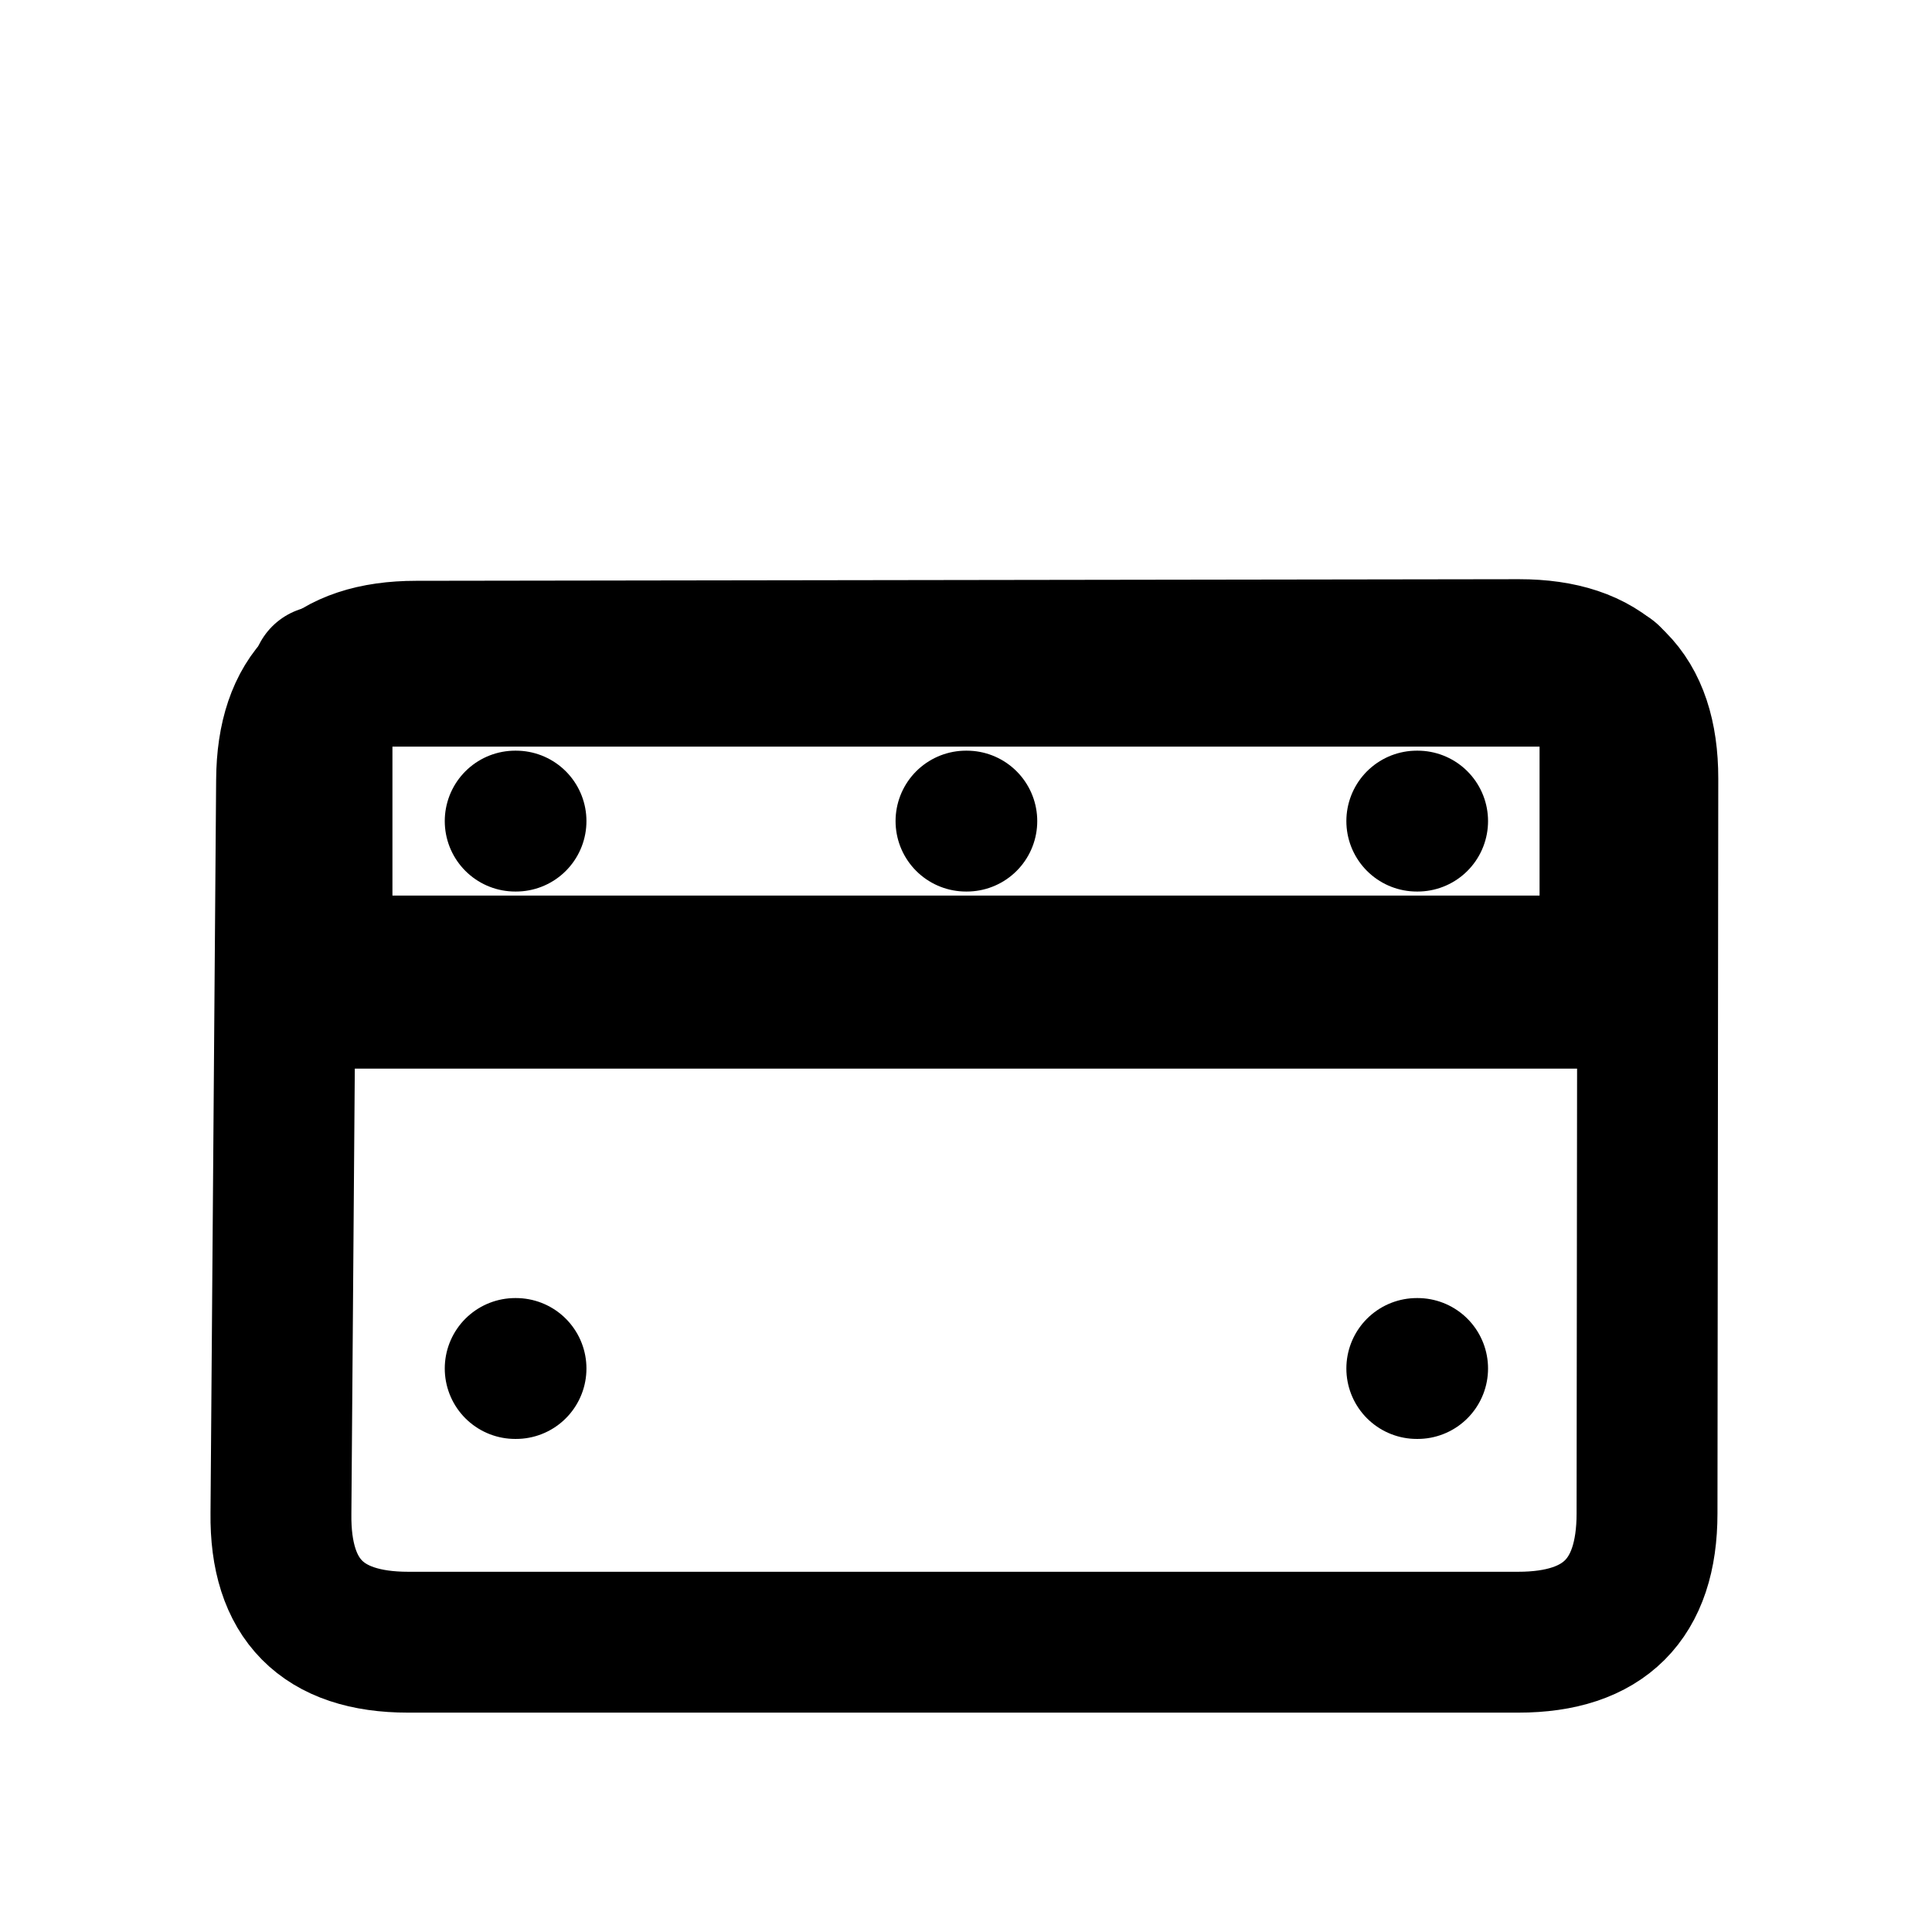
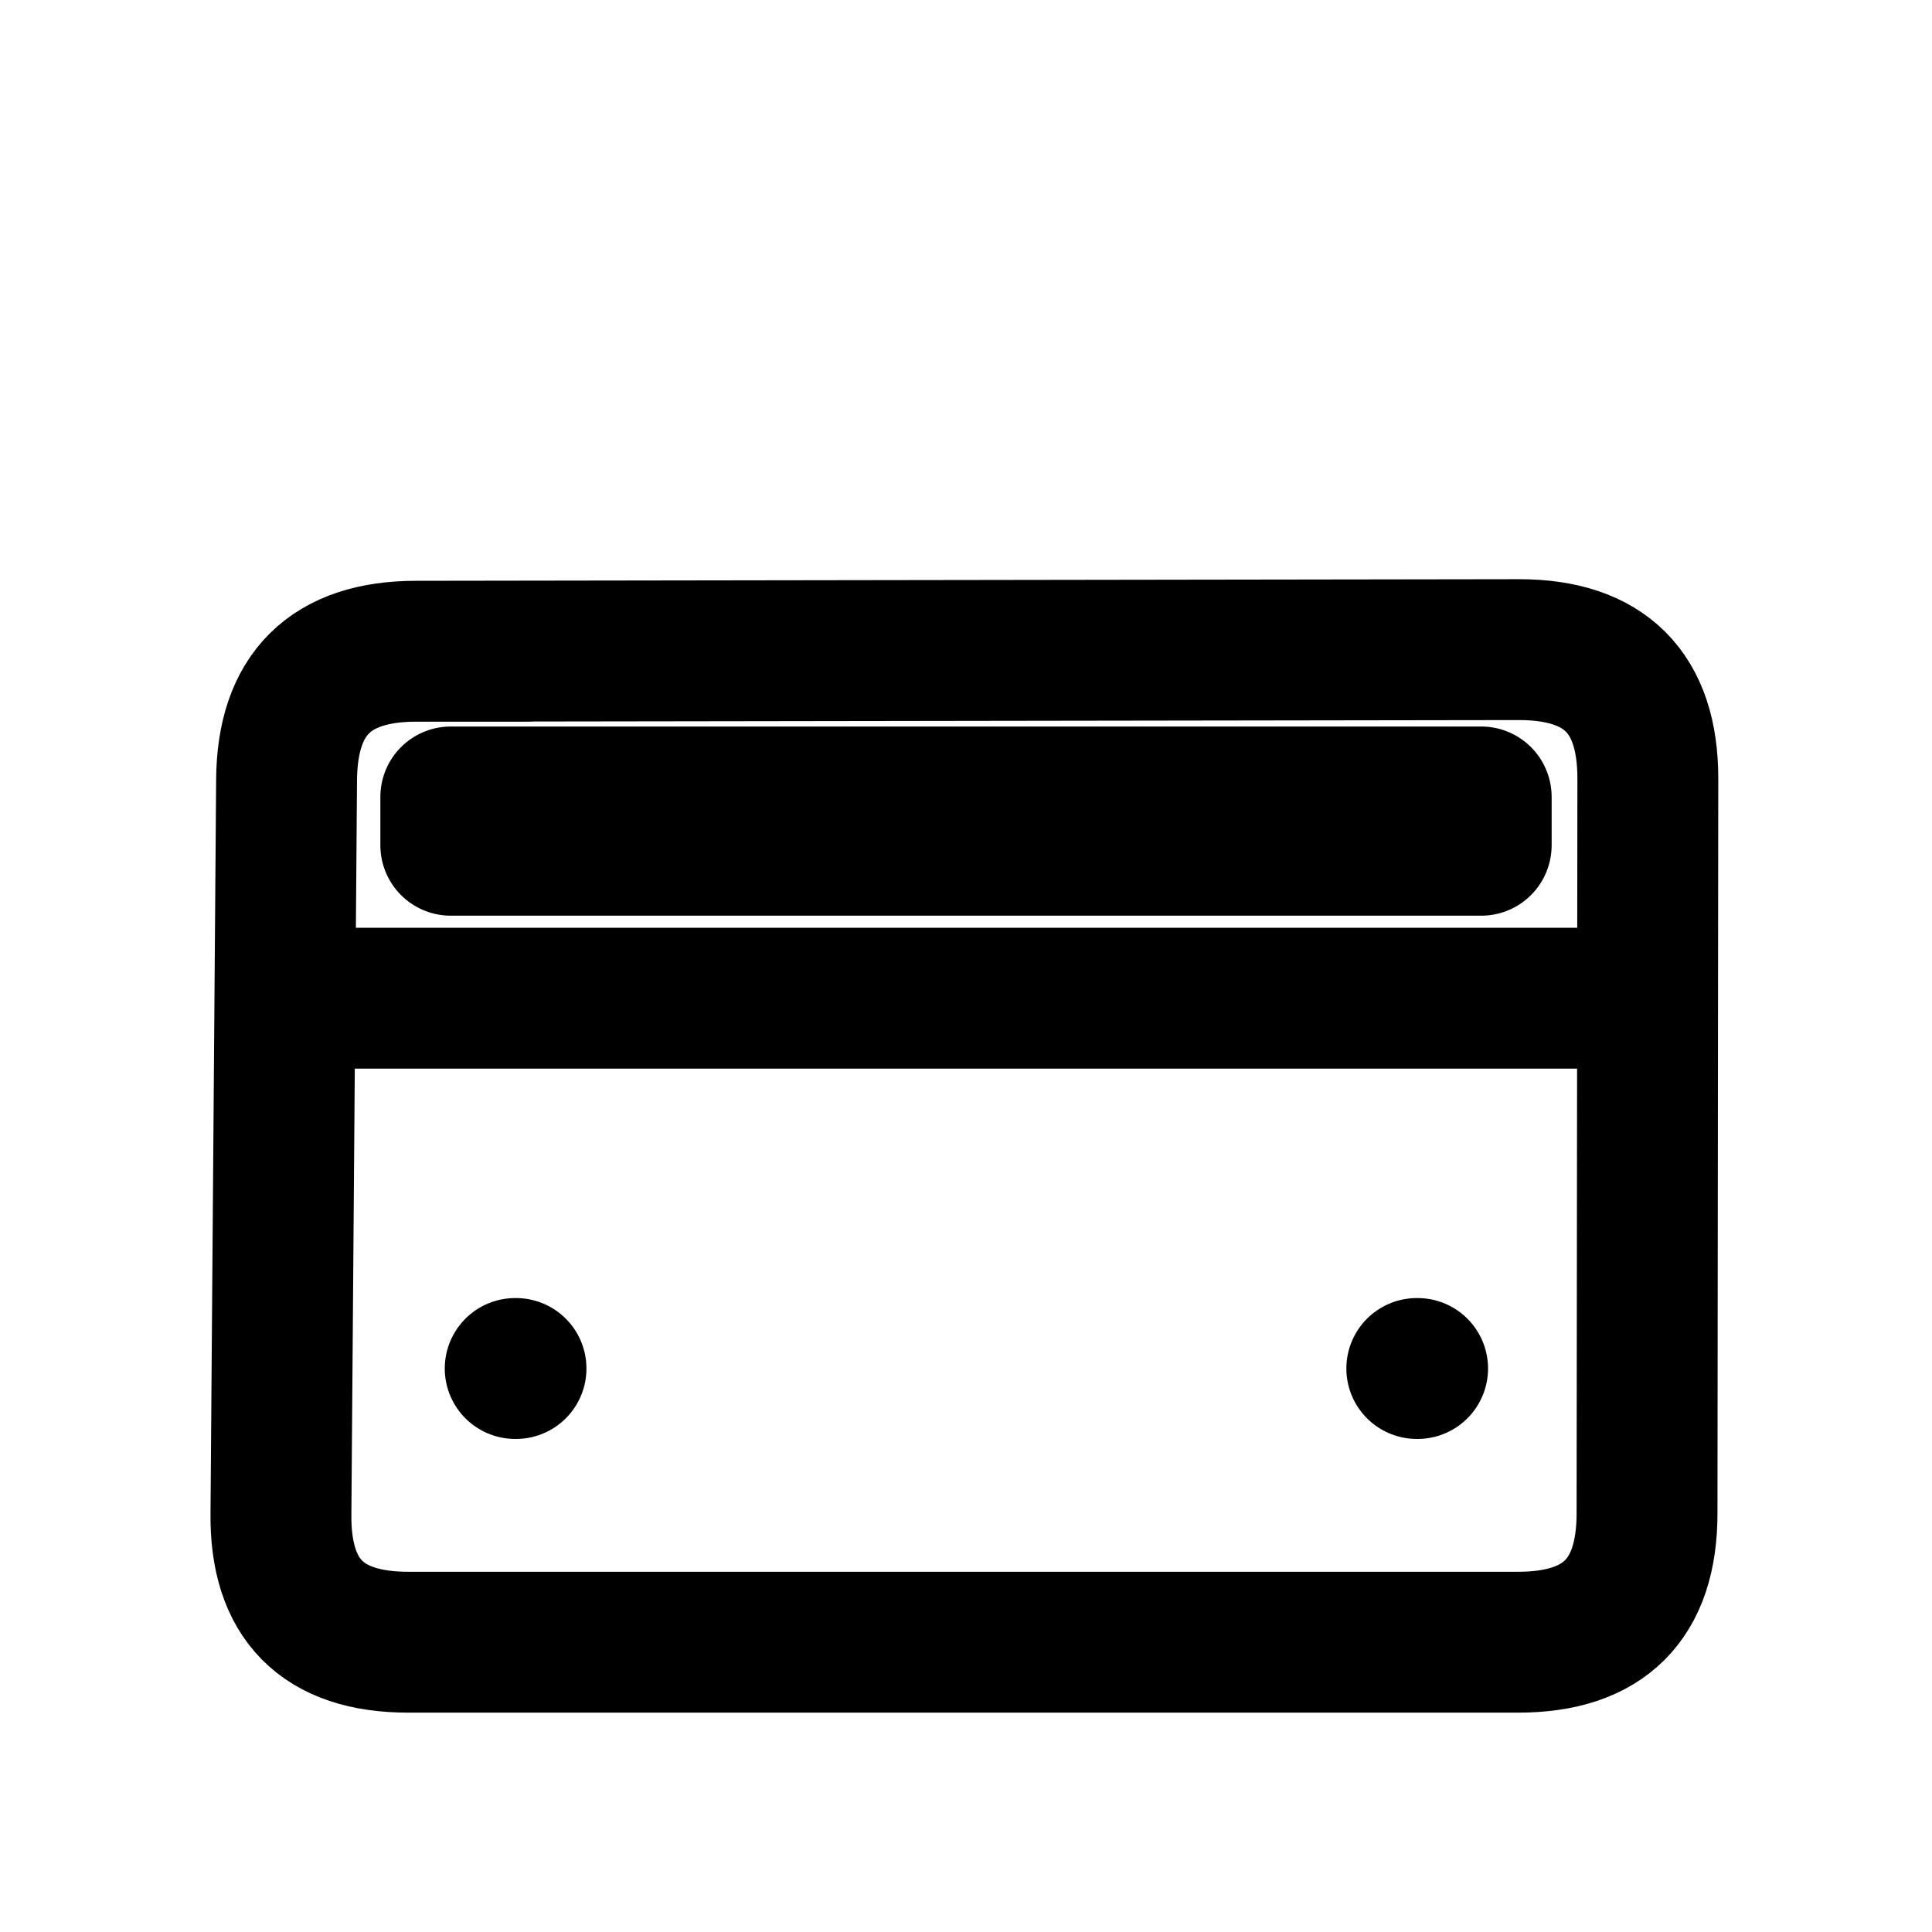
<svg xmlns="http://www.w3.org/2000/svg" viewBox="0 0 24 24" fill="none" stroke="currentColor" stroke-width="1.75" stroke-linecap="round" stroke-linejoin="round">
  <path d="M 5.17 8.09 L 18.87 8.07 Q 20.47 8.07 20.47 9.67 L 20.46 18.8 Q 20.46 20.4 18.86 20.4 L 5.07 20.4 Q 3.47 20.4 3.49 18.8 L 3.56 9.69 Q 3.57 8.09 5.17 8.09 L 6.57 8.09" data-role="body" />
  <path d="M 3.8 12.4 L 20.2 12.4" />
  <path d="M 6.4 10.2 L 6.41 10.2" data-role="mark" />
  <path d="M 12 10.2 L 12.01 10.2" data-role="mark" />
  <path d="M 17.6 10.2 L 17.61 10.2" data-role="mark" />
  <path d="M 6.4 17 L 6.41 17" />
  <path d="M 17.6 17 L 17.61 17" />
-   <path d="M 4 8.4 L 20 8.4 L 20 12 L 4 12 Z" data-role="mark" data-rest="hidden" />
+   <path d="M 5.6 9.9 L 18.4 9.9 L 18.4 10.5 L 5.6 10.5 Z" data-role="mark" data-rest="hidden" />
</svg>
